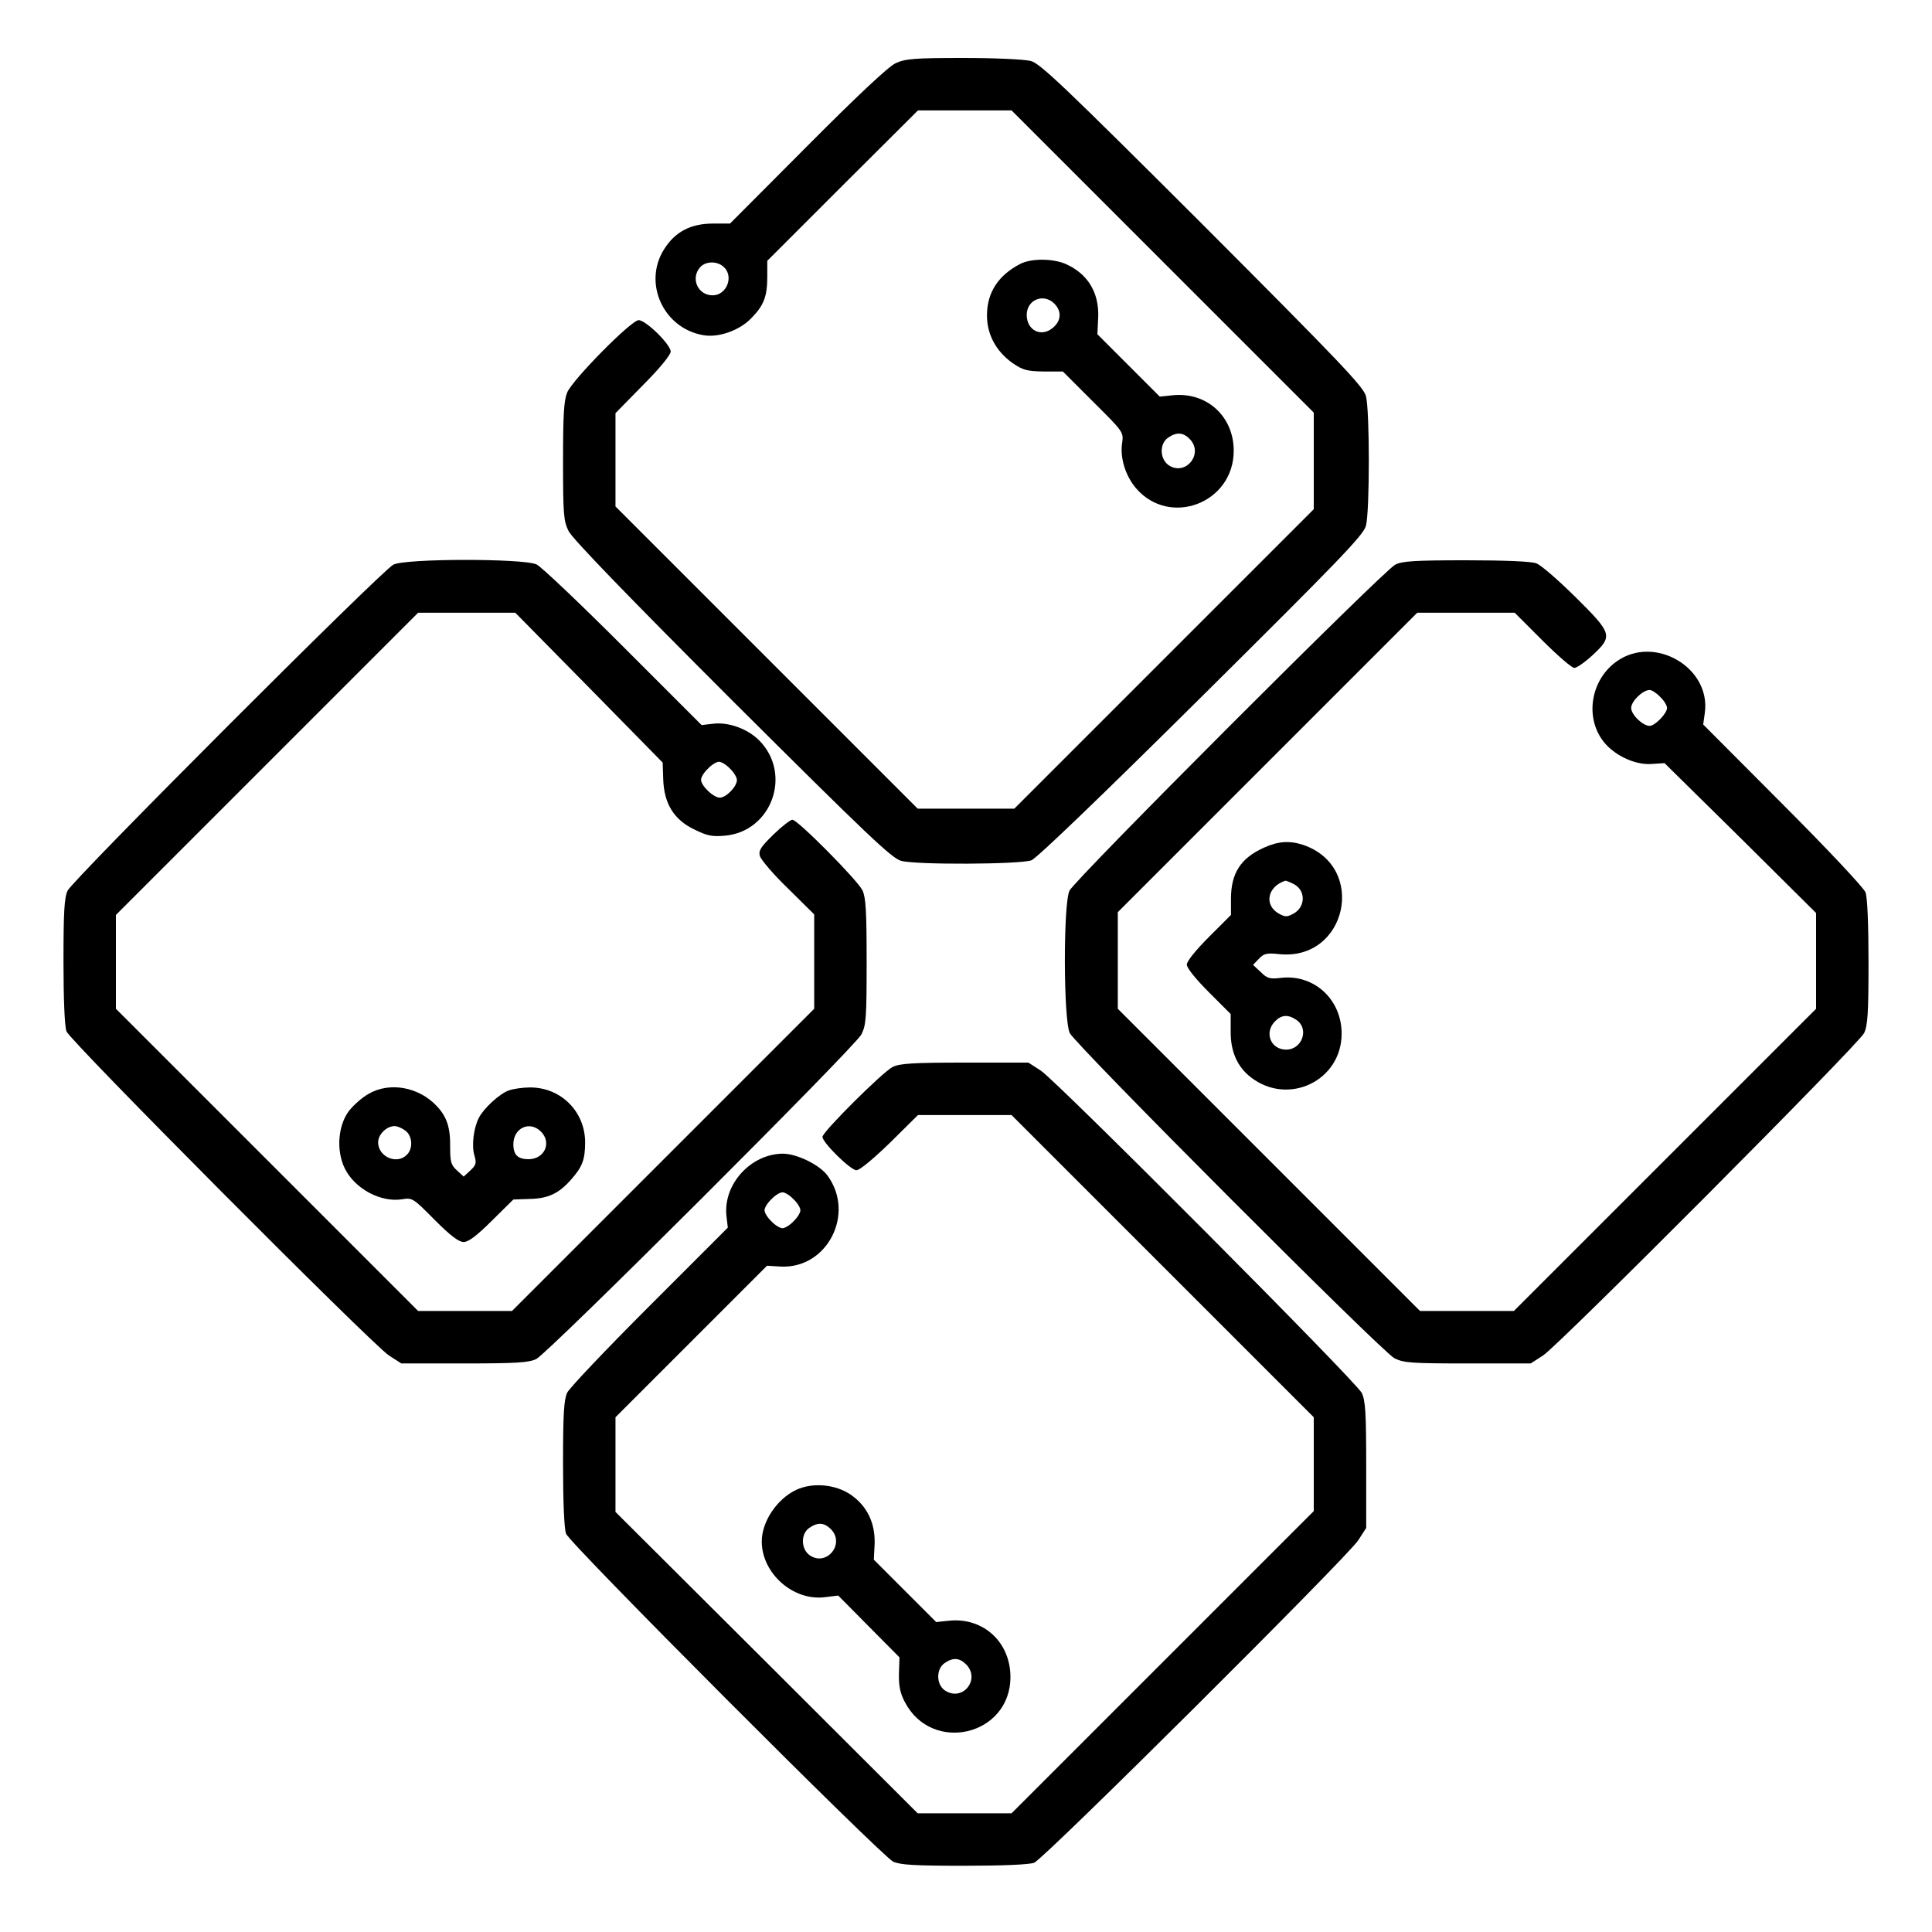
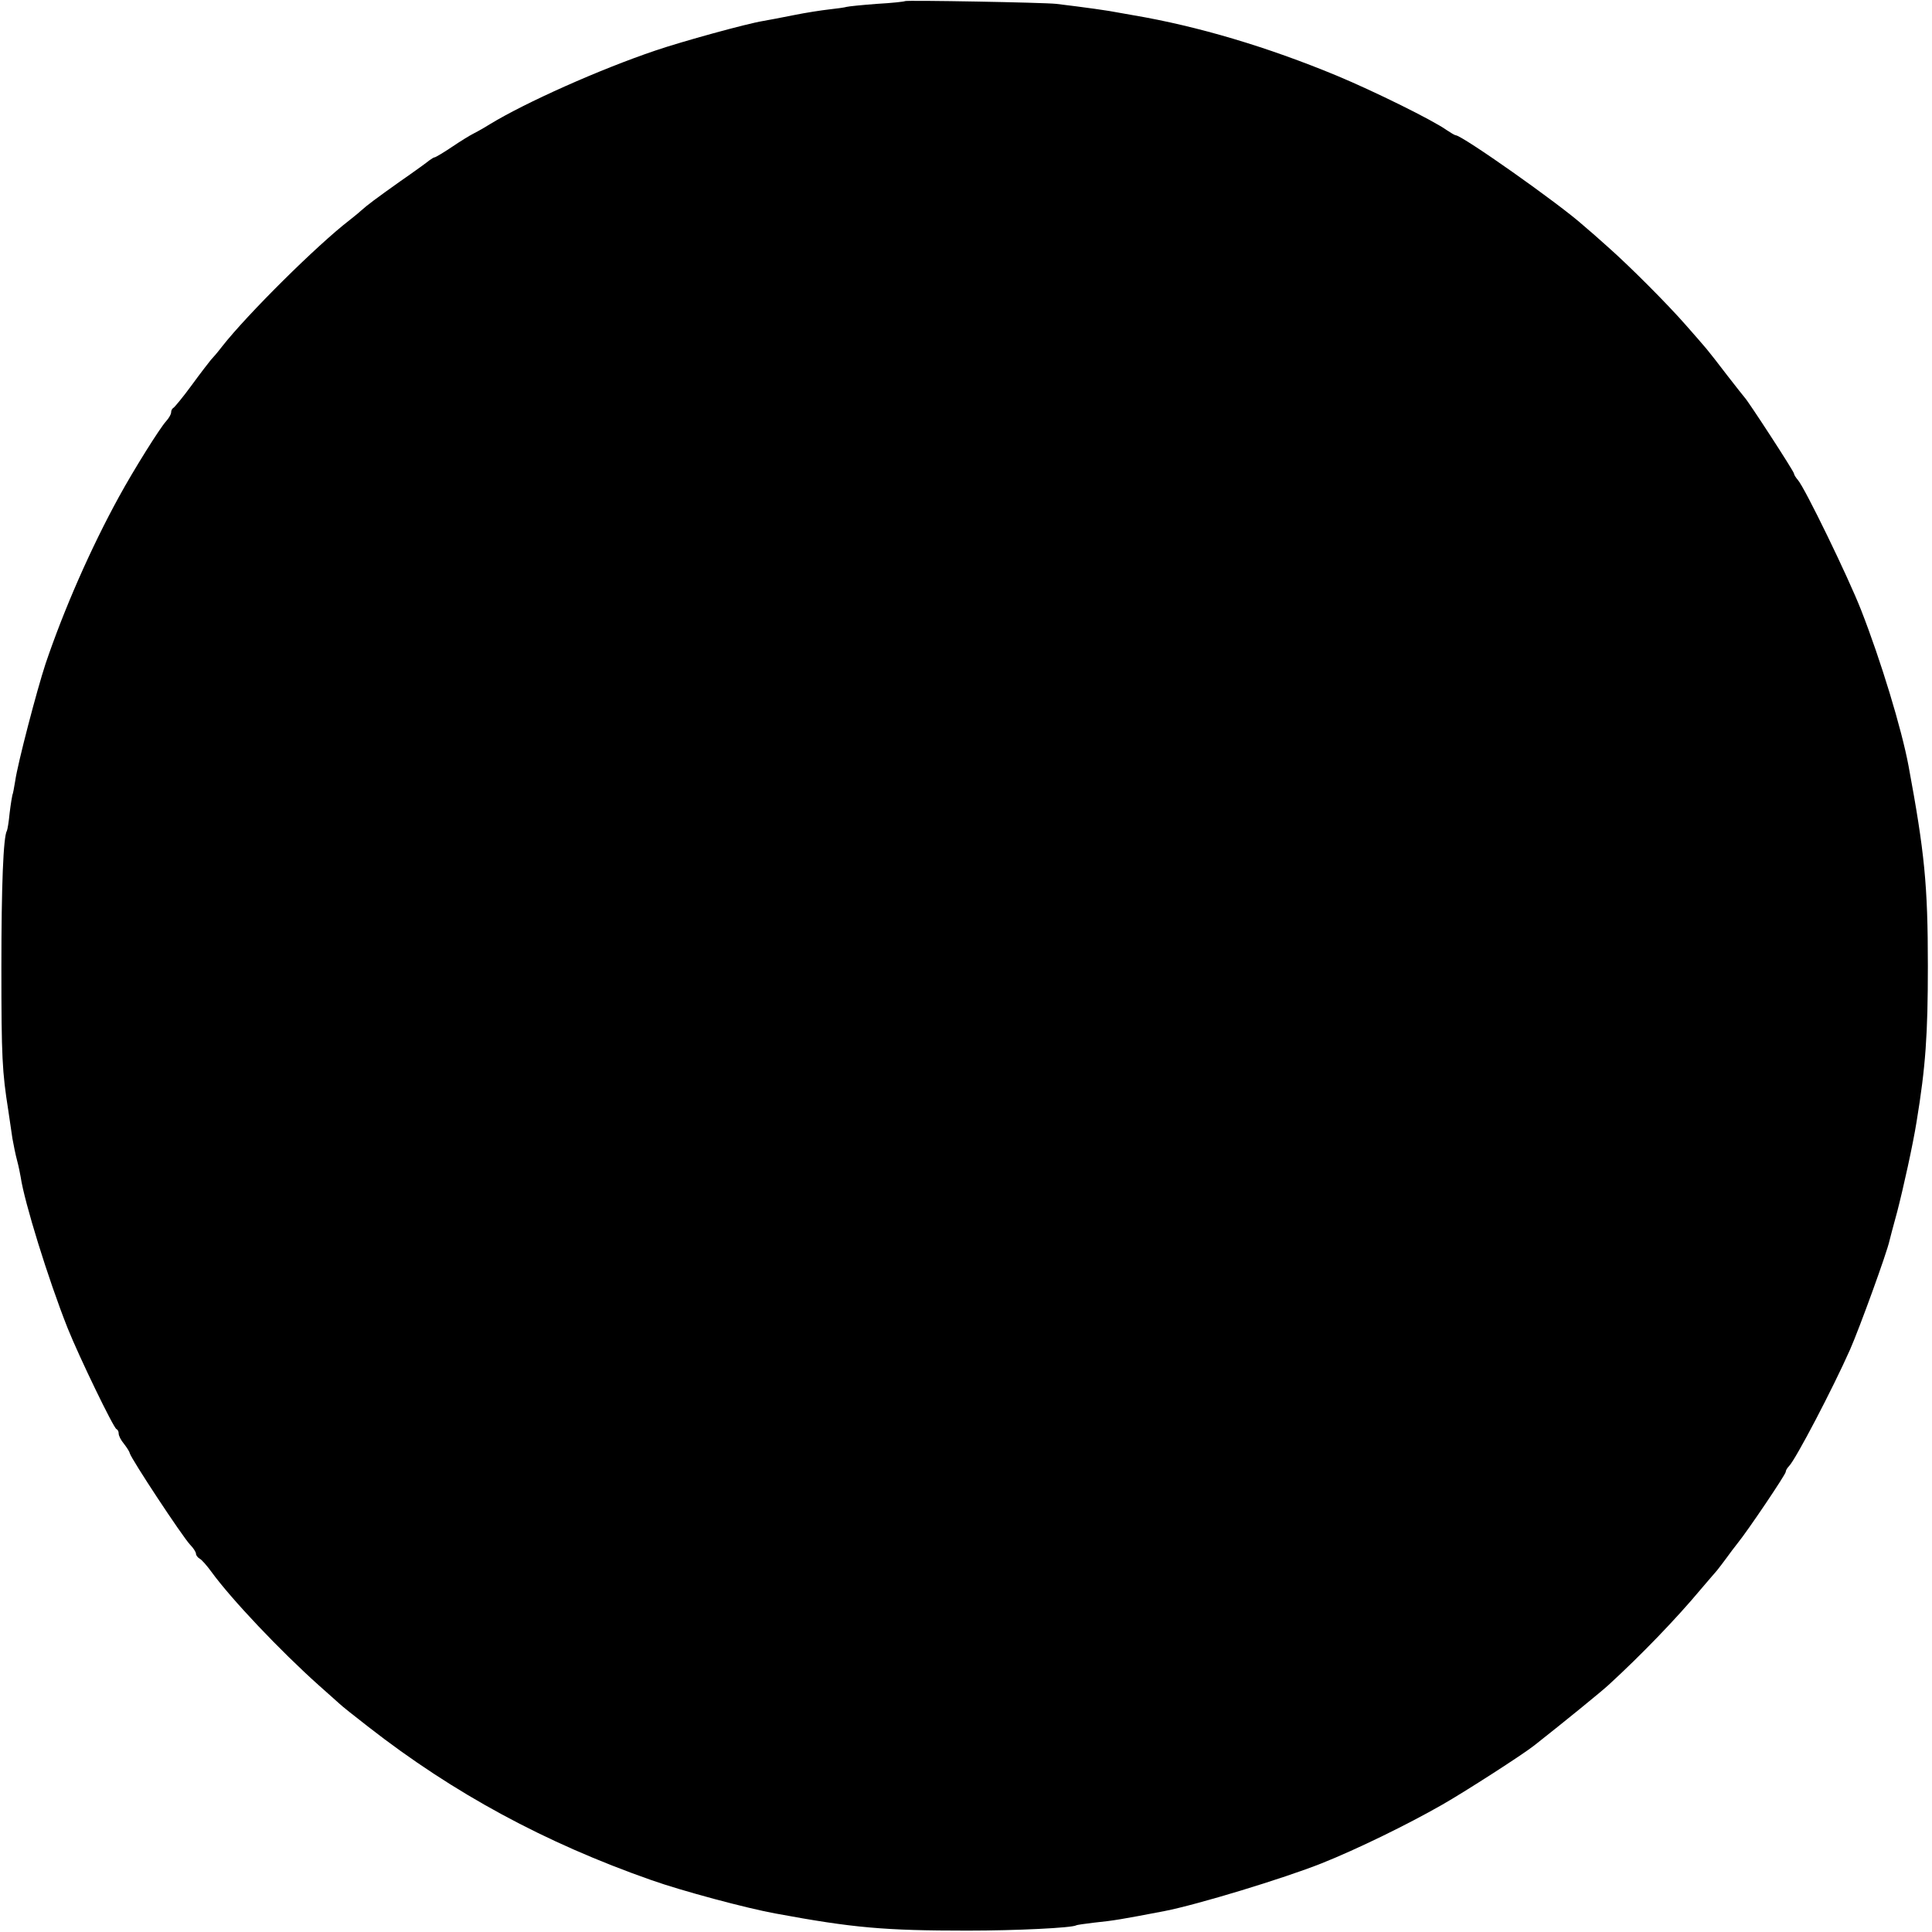
- <svg xmlns="http://www.w3.org/2000/svg" version="1" width="933.333" height="933.333" viewBox="0 0 700 700">
-   <path d="M324.5 22.9c-2.6 1.2-14 11.9-32 30l-28 28.1h-6.1c-8.2 0-13.9 3-17.9 9.5-7.5 12.1-.2 28.3 14.1 30.9 5.5 1.1 13.3-1.6 17.6-6.1 4.6-4.7 5.8-7.9 5.8-15.1v-5.7l27.3-27.3L332.6 40h33.9l54.8 54.8 54.7 54.7v35l-54.3 54.3-54.2 54.2h-35l-54.8-54.8-54.7-54.7v-33.8l10-10.2c5.9-5.9 10-10.9 10-12.1 0-2.6-9-11.4-11.6-11.4-2.7 0-23.9 21.5-25.9 26.2-1.2 3-1.5 8.1-1.5 25 0 19 .2 21.6 2 25.2 1.3 2.7 21.2 23.3 59.2 61.3 49 48.8 57.9 57.3 61.3 58.2 5.5 1.5 43.1 1.3 47.2-.2 2-.8 25-22.9 61.6-59.2 50.2-49.8 58.7-58.6 59.6-62 1.4-5.2 1.4-41.8 0-47-.9-3.4-9.4-12.3-59.2-62.2-49.9-49.8-58.8-58.3-62.2-59.2-2.3-.6-12.9-1.1-24.5-1.1-17.9 0-21 .3-24.5 1.9zm-62.3 73.8c3.8 3.4 1.1 10.3-4 10.3-5.4 0-8.1-6.2-4.5-10.2 2-2.2 6.1-2.3 8.5-.1z" />
-   <path d="M369.5 95.7c-7.8 4.1-11.8 10.2-11.9 18.3-.1 7 3.2 13.2 9.2 17.5 3.8 2.6 5.2 3 11.3 3.1h7l11 11c10.8 10.7 11 11 10.5 14.7-.9 5.4 1.1 12 5 16.6 12.2 14.2 35.4 5.4 35.4-13.6 0-12.4-9.7-21.3-22-20.1l-4.8.5-11.3-11.3-11.3-11.3.3-6c.4-9.2-3.9-16.1-12.1-19.6-4.8-1.9-12.4-1.9-16.3.2zM382 110c2.8 2.8 2.5 6.4-.7 8.9-4.2 3.4-9.3.7-9.3-4.8s6.1-8 10-4.1zm49 49c5.3 5.3-1.4 13.6-7.5 9.6-3.3-2.2-3.5-7.8-.3-10 3-2.1 5.4-2 7.8.4zM142.5 204.6c-4.2 2.1-116.2 114.2-118 118.1-1.2 2.5-1.5 7.7-1.5 25.6 0 13.4.4 23.7 1.1 25.4 1.3 3.5 110.7 113.4 116.8 117.4l4.5 2.9h22.8c19 0 23.4-.3 26.1-1.6 4.4-2.2 115.4-113 117.8-117.6 1.7-3.4 1.9-5.9 1.9-26.4 0-18.3-.3-23.2-1.5-25.8-1.8-3.7-23.5-25.6-25.4-25.6-.7 0-3.8 2.4-6.8 5.3-4.6 4.5-5.5 5.8-5 7.8.4 1.4 4.9 6.7 10.2 11.8l9.5 9.4v34.2l-54.8 54.8-54.7 54.7h-34l-54.8-54.8L42 365.5v-34l54.8-54.8 54.7-54.7h35.2l26.7 27.1 26.7 27.2.2 6.1c.3 8.8 3.9 14.6 11.2 18.1 4.6 2.3 6.5 2.7 11 2.3 17.1-1.4 24.7-22.4 12.5-34.6-4.1-4.1-10.9-6.6-16.4-6l-4.4.5-28.3-28.3c-15.6-15.6-29.8-29.1-31.5-29.9-4.7-2.2-47.6-2.2-51.9.1zm122 73.9c1.4 1.3 2.5 3.2 2.5 4.1 0 2.4-3.9 6.4-6.2 6.4-2.3 0-6.8-4.3-6.8-6.5 0-.9 1.1-2.7 2.5-4 1.3-1.4 3.1-2.5 4-2.5.9 0 2.7 1.1 4 2.5zM505.5 204.6c-4.2 2.1-116.2 114.2-118 118.1-2.3 4.7-2.2 47 .1 51.6 2.2 4.4 113 115.4 117.6 117.8 3.4 1.7 5.9 1.9 26.6 1.9h22.8l4.5-2.9c5.8-3.8 114.2-112.6 116.3-116.8 1.3-2.7 1.6-7.1 1.6-25.7 0-13.4-.4-23.6-1.1-25.3-.5-1.5-14-15.9-29.9-31.8l-28.9-29 .6-4.3c2.2-16.3-18.2-28.3-31.9-18.6-9.1 6.4-11.6 19.4-5.4 28.3 3.8 5.5 11.8 9.4 18.1 8.9l4.6-.3 27.5 27.1 27.4 27.2v34.7l-54.8 54.8-54.7 54.7h-34l-54.8-54.8-54.7-54.7v-35l54.3-54.3 54.2-54.2h35.3l10 10c5.5 5.5 10.7 10 11.6 10 .9 0 3.9-2.1 6.6-4.6 7.5-7 7.2-7.8-6.3-21.2-6.2-6.1-12.5-11.6-14.1-12.1-1.6-.7-11.9-1.1-25.4-1.1-18.5 0-23.3.3-25.7 1.6zm96 47.9c1.4 1.3 2.5 3.1 2.5 4 0 2-4.4 6.5-6.3 6.5-2.5 0-6.7-4.1-6.7-6.5 0-2.4 4.2-6.5 6.7-6.5.8 0 2.5 1.1 3.8 2.5z" />
-   <path d="M458 307.1c-8.5 3.8-12 9.3-12 18.6v5.8l-8 8c-4.8 4.8-8 8.8-8 10 0 1.2 3.2 5.2 8 10l7.9 7.9v6.2c-.1 7.3 2.4 13 7.4 16.8 13.6 10.4 32.8 1.1 32.8-15.9 0-12.4-10-21.6-22-20.2-4 .5-5 .2-7.3-2.1l-2.8-2.6 2.1-2.2c1.8-1.9 2.8-2.2 7.4-1.7 24.5 2.5 32-31.7 8.6-39.6-4.9-1.6-9-1.3-14.1 1zm10.5 13.1c4.6 2.1 4.7 8.3.2 10.8-2.4 1.3-3 1.3-5.4 0-5.4-3.1-4.1-9.8 2.4-11.9.1-.1 1.4.4 2.8 1.1zm1.3 49.4c4.6 3.2 2 10.7-3.8 10.7-5.6 0-8.1-6.2-4-10.3 2.4-2.4 4.8-2.5 7.8-.4zM323.4 386.6c-3.6 1.8-25.4 23.5-25.4 25.3 0 2.1 10.2 12.1 12.3 12.1 1.2 0 6.1-4.1 12.2-10l10.1-10h33.9l54.8 54.8 54.7 54.7v34l-54.8 54.8-54.7 54.7h-34l-54.7-54.6-54.8-54.6v-34.3l27.5-27.5 27.4-27.4 4.9.3c16.9.9 27.2-19.1 17-33-2.9-3.9-11.1-7.9-16.2-7.9-11.6.1-21.6 11.1-20.4 22.5l.5 4.3-28.3 28.3c-15.6 15.6-29.1 29.8-29.9 31.5-1.2 2.6-1.5 7.8-1.5 25.7 0 13.4.4 23.7 1.1 25.4 1.3 3.6 114.3 116.8 118.5 118.8 2.6 1.2 7.8 1.5 25.7 1.5 13.5 0 23.7-.4 25.4-1.1 3.5-1.3 113.4-110.7 117.4-116.8l2.9-4.5v-22.8c0-19-.3-23.4-1.6-26.1-2.1-4.2-110.5-113-116.3-116.8l-4.5-2.9h-23c-18.7 0-23.7.3-26.2 1.6zm-35.9 47.9c1.4 1.3 2.5 3.1 2.5 4 0 .9-1.1 2.7-2.5 4-1.3 1.4-3.1 2.5-4 2.5-.9 0-2.7-1.1-4-2.5-1.4-1.3-2.5-3.1-2.5-4 0-.9 1.1-2.7 2.5-4 1.3-1.4 3.1-2.5 4-2.5.9 0 2.7 1.1 4 2.5zM133.6 396.3c-2.2 1.2-5.3 3.9-7 6-4.1 5.2-4.9 14.4-1.7 21 3.6 7.4 13.1 12.5 20.9 11.2 3.6-.6 4-.3 11.7 7.5 5.7 5.7 8.7 8 10.5 8 1.7 0 4.7-2.2 10.2-7.7l7.8-7.7 5.8-.2c6.8-.1 10.7-2 15.1-7 4.1-4.6 5.1-7.3 5.1-13.5 0-11.1-8.7-19.9-19.9-19.9-2.7 0-6.2.5-7.8 1.1-3.3 1.2-9 6.4-10.8 9.9-1.9 3.7-2.7 10.1-1.6 13.7.8 2.7.6 3.4-1.5 5.4l-2.4 2.2-2.5-2.3c-2.1-1.9-2.4-3.1-2.4-8.4.1-7.1-1.2-11-4.9-14.9-6.5-6.9-17-8.8-24.6-4.4zm13.2 13.3c2.6 1.8 3 6.5.6 8.8-3.6 3.7-10.4.7-10.4-4.5 0-2.9 3.1-5.9 6-5.9.9 0 2.6.7 3.8 1.6zm49.2.4c4 4 1.3 10-4.5 10-3.9 0-5.5-1.6-5.5-5.4 0-5.9 5.9-8.7 10-4.6z" />
-   <path d="M288.5 539.8c-7 3.3-12.5 11.5-12.5 18.7 0 11.5 11.3 21.6 22.8 20.2l4.9-.6 11.1 11.2 11.1 11.2-.2 6c-.1 4.4.5 7.1 2.1 10.1 9.8 19 38.3 12.3 38.3-9 0-12.6-9.8-21.6-22.1-20.4l-4.8.5-11.3-11.3-11.3-11.3.3-5.8c.2-7.5-2.7-13.6-8.6-17.7-5.5-3.8-13.8-4.6-19.8-1.8zM301 554c5.3 5.3-1.4 13.6-7.5 9.6-3.3-2.2-3.5-7.8-.3-10 3-2.1 5.4-2 7.8.4zm49 49c5.4 5.4-1.2 13.7-7.6 9.5-3.2-2.1-3.3-7.7-.2-9.9 3-2.1 5.4-2 7.8.4z" />
+ <svg xmlns="http://www.w3.org/2000/svg" version="1.0" width="700pt" height="700pt" viewBox="0 0 700 700" preserveAspectRatio="xMidYMid meet">
+   <g transform="translate(0,700) scale(0.1,-0.1)" fill="#000000" stroke="none">
+     <path d="M3279 6996 c-2 -2 -48 -7 -102 -10 -53 -4 -103 -9 -110 -11 -6 -2 -34 -6 -62 -9 -27 -3 -86 -12 -130 -21 -44 -9 -93 -18 -110 -21 -61 -10 -293 -74 -390 -107 -204 -69 -470 -188 -600 -267 -27 -17 -57 -33 -65 -37 -8 -4 -41 -24 -72 -45 -31 -21 -60 -38 -63 -38 -3 0 -11 -5 -18 -10 -7 -6 -55 -41 -107 -77 -90 -64 -117 -84 -144 -108 -6 -6 -24 -20 -40 -33 -117 -90 -370 -341 -461 -457 -16 -21 -35 -43 -41 -49 -5 -6 -37 -47 -69 -91 -32 -44 -63 -81 -67 -83 -4 -2 -8 -9 -8 -16 0 -7 -8 -21 -18 -32 -23 -25 -118 -177 -171 -274 -102 -186 -199 -407 -266 -605 -31 -94 -101 -361 -110 -425 -4 -24 -8 -47 -10 -50 -1 -3 -6 -32 -10 -65 -3 -32 -8 -62 -10 -65 -13 -21 -20 -200 -20 -495 0 -326 3 -379 25 -518 5 -34 12 -80 15 -102 4 -22 11 -58 17 -80 6 -22 11 -49 13 -60 13 -89 99 -368 170 -547 43 -107 166 -361 177 -366 5 -2 8 -9 8 -16 0 -8 8 -24 19 -37 10 -13 20 -28 21 -34 6 -22 190 -301 219 -332 12 -12 21 -27 21 -32 0 -6 6 -14 13 -18 8 -4 27 -26 43 -48 72 -99 249 -286 390 -412 33 -29 66 -59 74 -66 8 -8 56 -46 105 -84 309 -241 640 -420 1025 -555 110 -39 345 -102 450 -121 280 -52 395 -62 695 -62 179 0 378 10 394 19 3 2 33 6 66 10 69 7 99 12 255 42 118 23 431 118 569 173 128 51 312 141 436 212 81 46 294 183 334 215 108 85 243 195 269 219 119 109 246 241 332 344 25 29 52 61 61 71 8 10 24 31 35 46 10 14 28 38 40 53 38 47 174 249 174 258 0 5 5 14 12 21 24 24 159 282 221 422 34 77 134 352 143 395 1 6 14 53 28 105 22 85 57 243 70 325 33 200 41 317 41 565 0 294 -12 412 -70 725 -25 134 -100 381 -172 565 -47 120 -204 443 -229 471 -7 8 -14 19 -14 23 0 8 -168 266 -179 276 -3 3 -31 39 -63 80 -31 41 -65 84 -75 96 -10 12 -43 50 -73 84 -67 77 -207 217 -284 285 -31 28 -71 63 -89 78 -88 79 -440 327 -463 327 -3 0 -18 9 -33 19 -49 35 -259 139 -398 197 -251 104 -502 179 -738 219 -16 3 -40 7 -51 9 -33 7 -127 20 -227 32 -44 5 -543 14 -548 10z" />
+   </g>
</svg>
